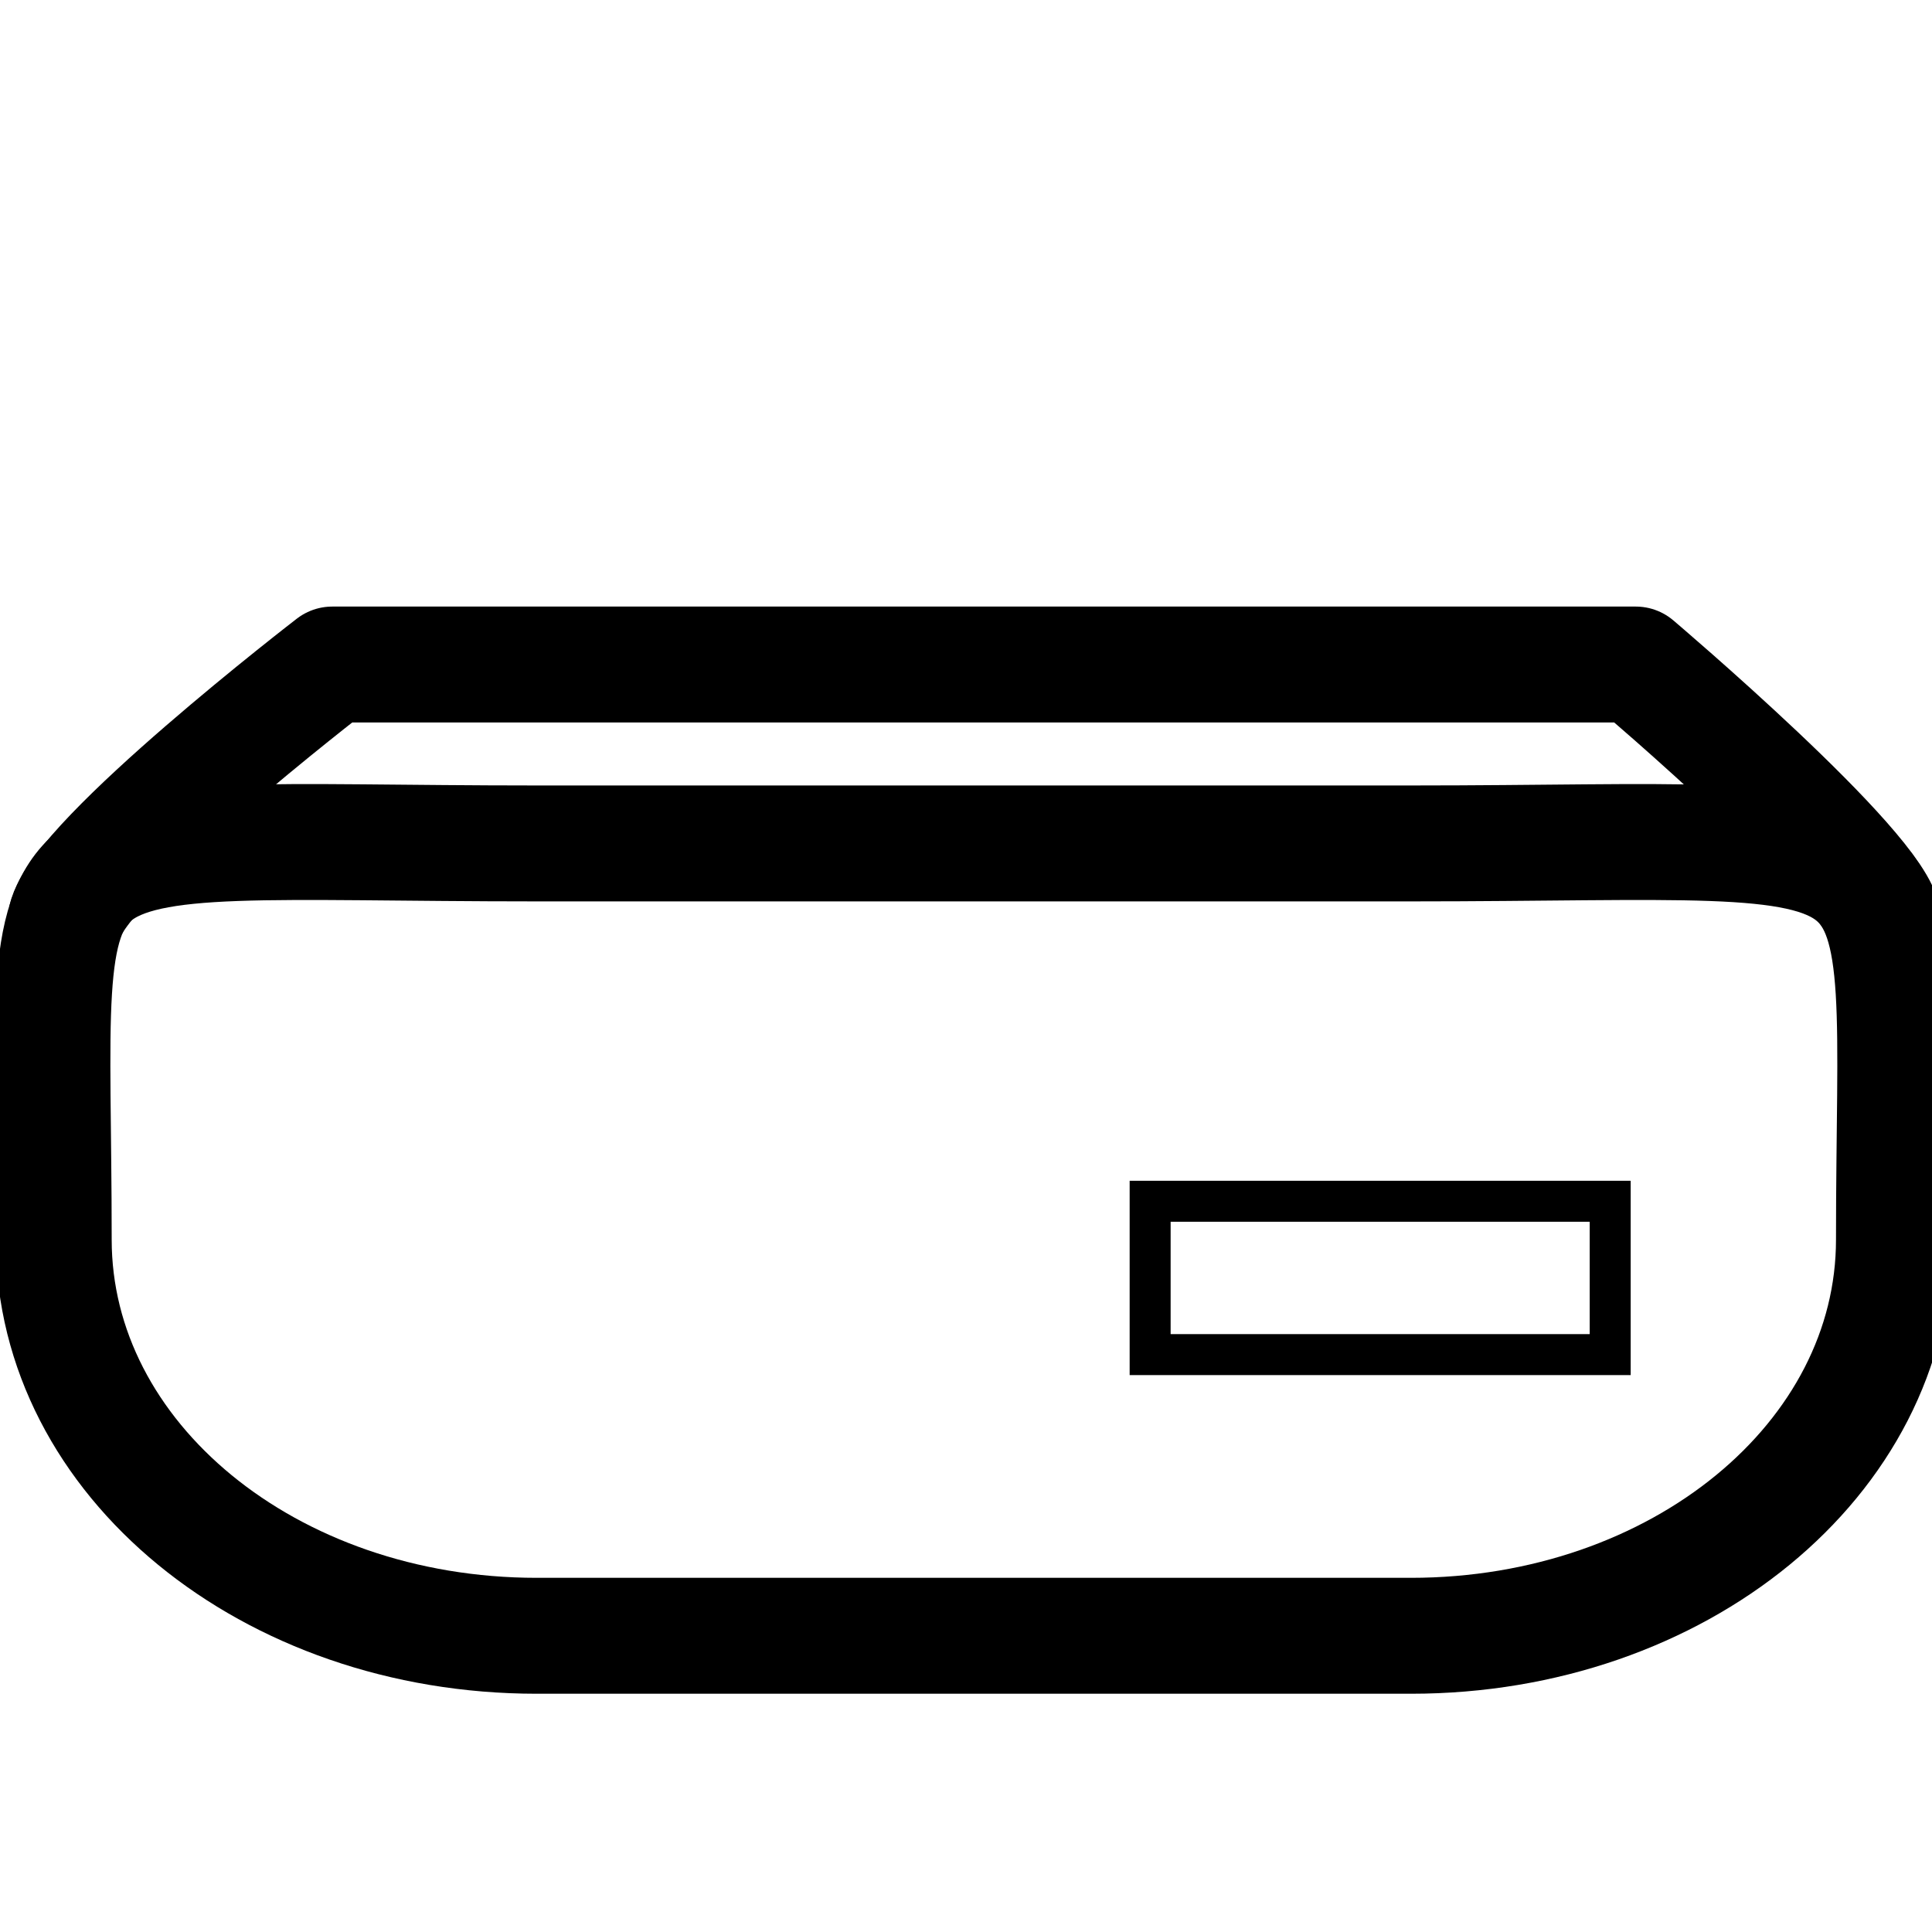
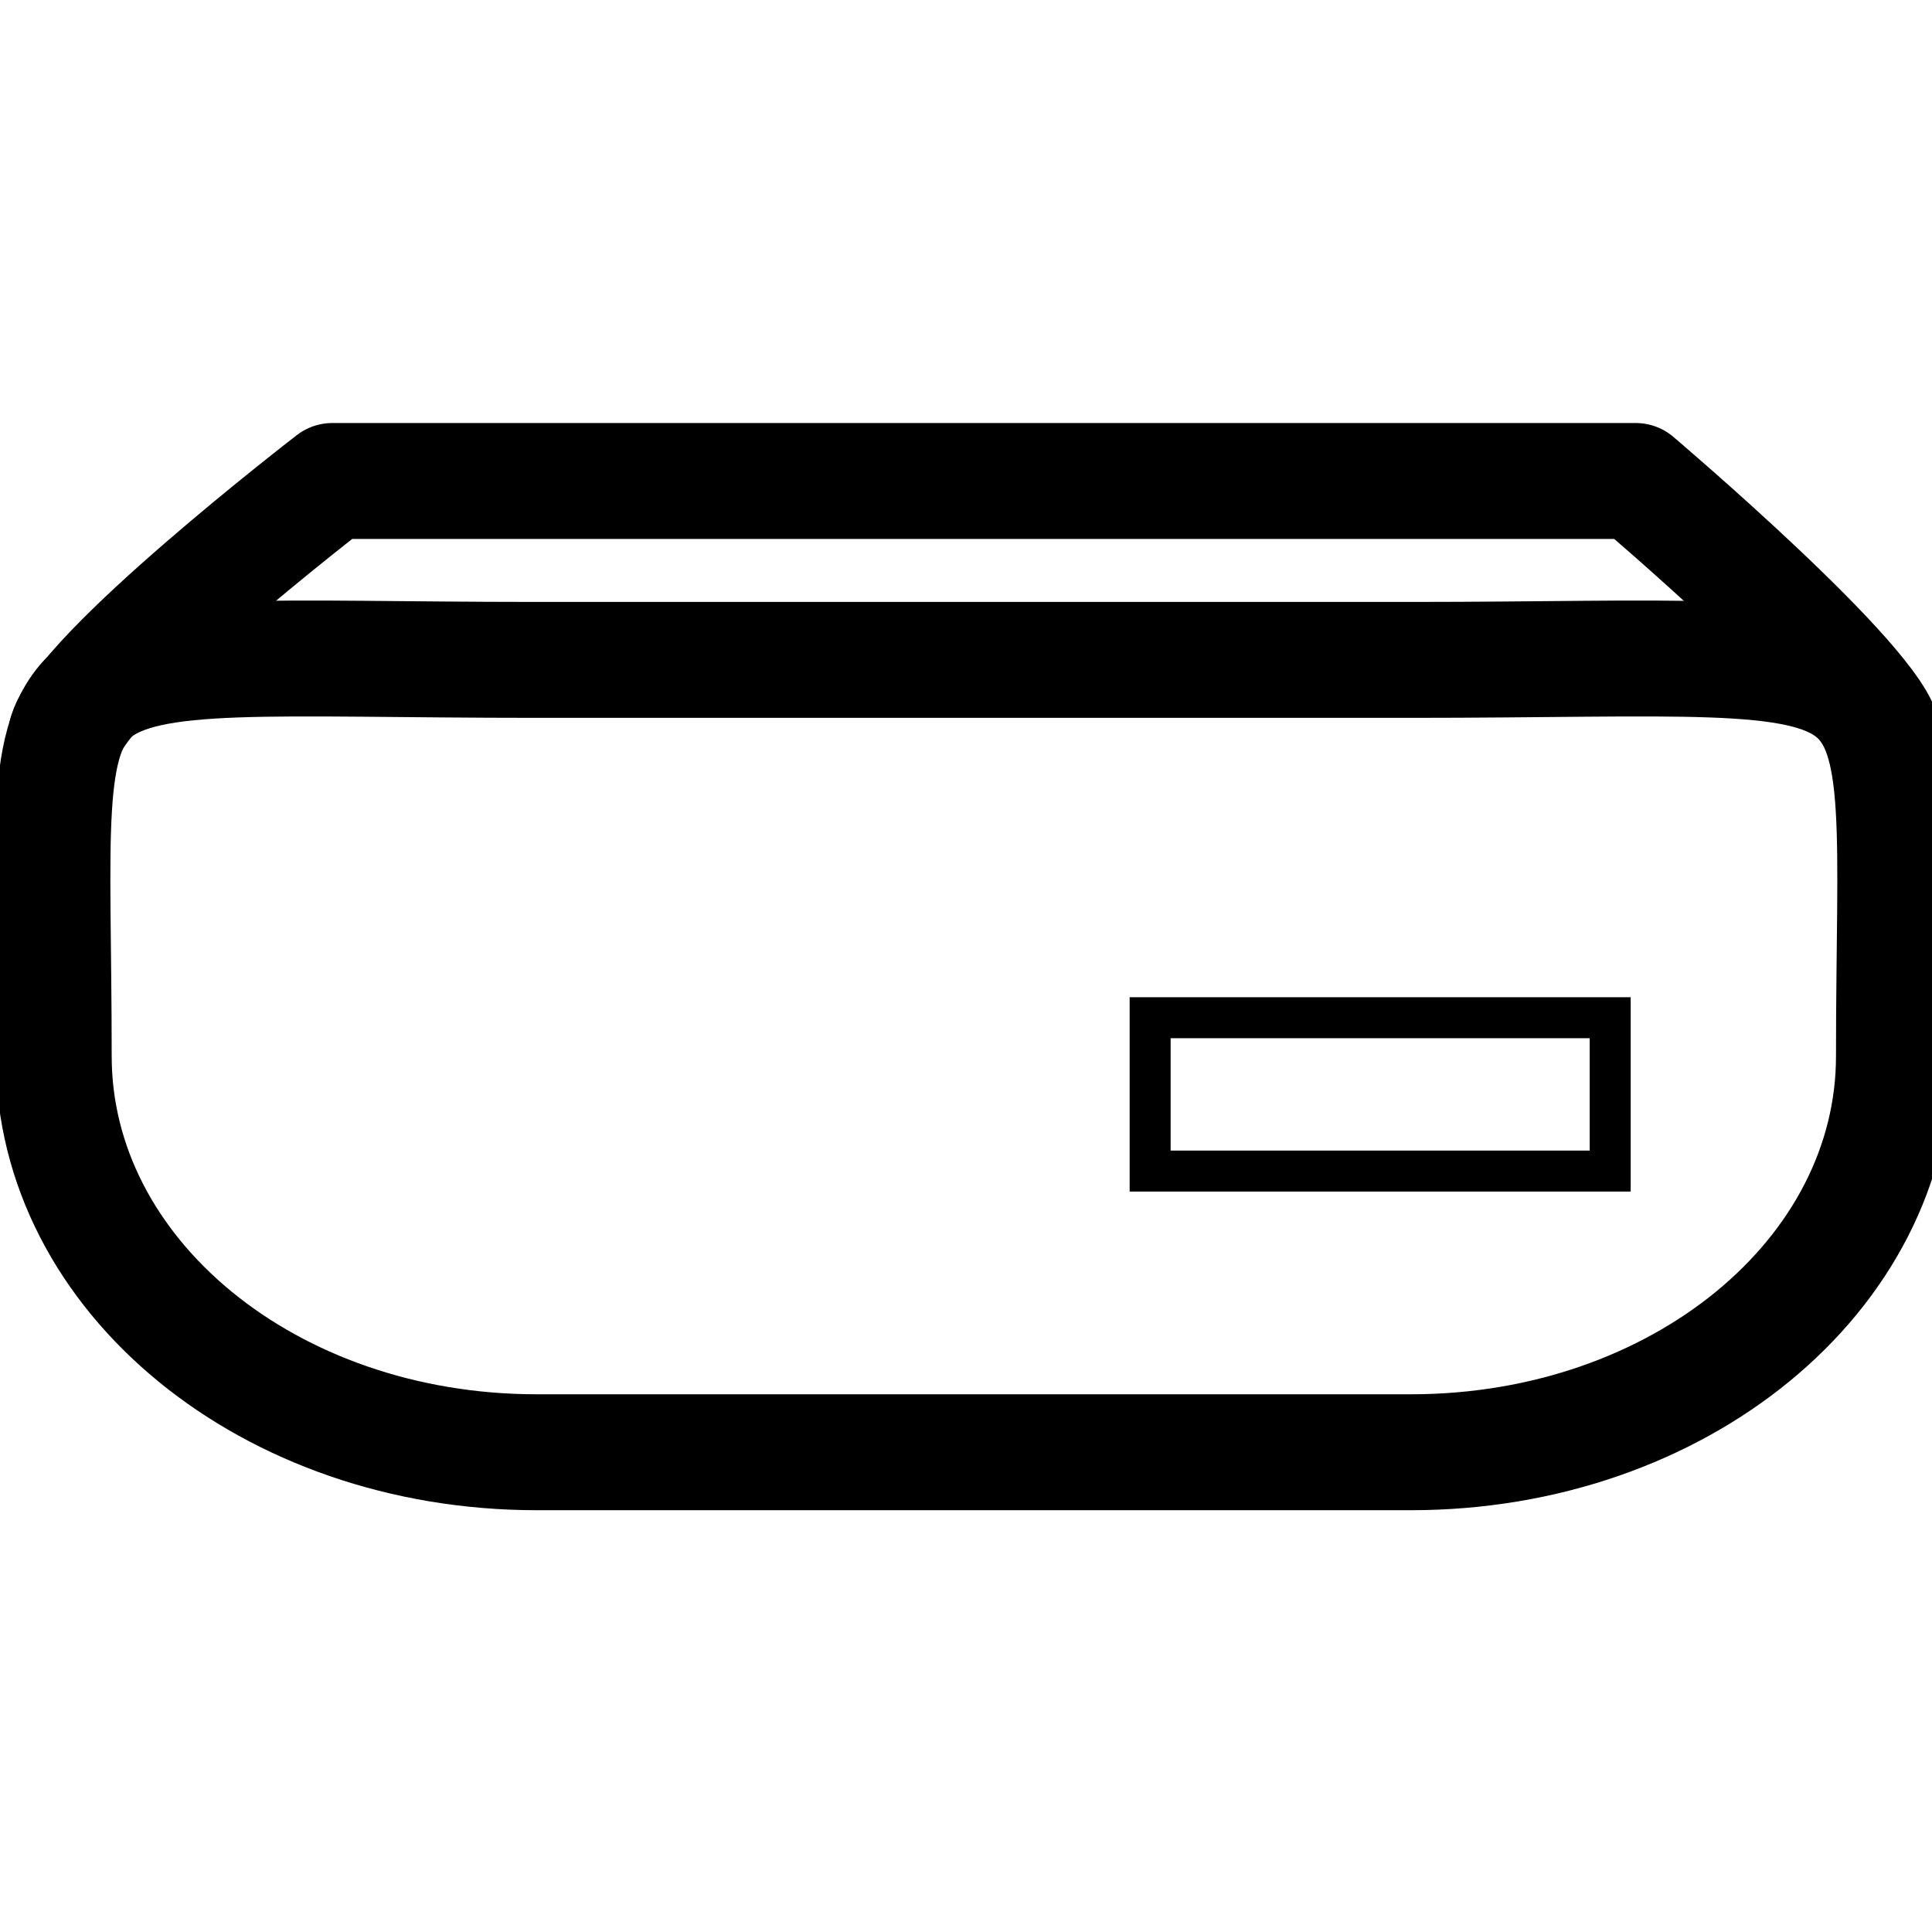
<svg xmlns="http://www.w3.org/2000/svg" width="100mm" height="100mm" viewBox="0 0 100 100" version="1.1" id="svg5">
  <defs id="defs2">
    </defs>
-   <g id="layer1">
+   <g id="layer1" transform="translate(0,-9.5)">
    <rect style="fill:none;fill-opacity:0;stroke:#000000;stroke-width:2.121;stroke-miterlimit:4;stroke-dasharray:none;stroke-opacity:1" id="rect1372" width="23.812" height="7.937" x="59.531" y="62.177" />
    <path style="fill:none;stroke:#000000;stroke-width:6;stroke-linecap:butt;stroke-linejoin:round;stroke-miterlimit:50;stroke-dasharray:none;stroke-opacity:1;paint-order:normal" d="M 3.405,47.577 C 4.07,44.503 17.198,34.396 17.198,34.396 h 67.469 c 0,0 12.583,10.674 12.831,13.337" id="path8213" />
    <path id="rect2035" style="fill:none;fill-opacity:0;stroke:#000000;stroke-width:6;stroke-linecap:round;stroke-miterlimit:50;stroke-dasharray:none" d="m 27.781,43.656 h 45.25 c 27.646,0 25,-2.412 25,20.506 0,11.36 -11.15,20.506 -25,20.506 h -45.25 c -13.85,0 -25,-9.146 -25,-20.506 0,-22.918 -2.646,-20.506 25,-20.506 z" />
  </g>
</svg>
